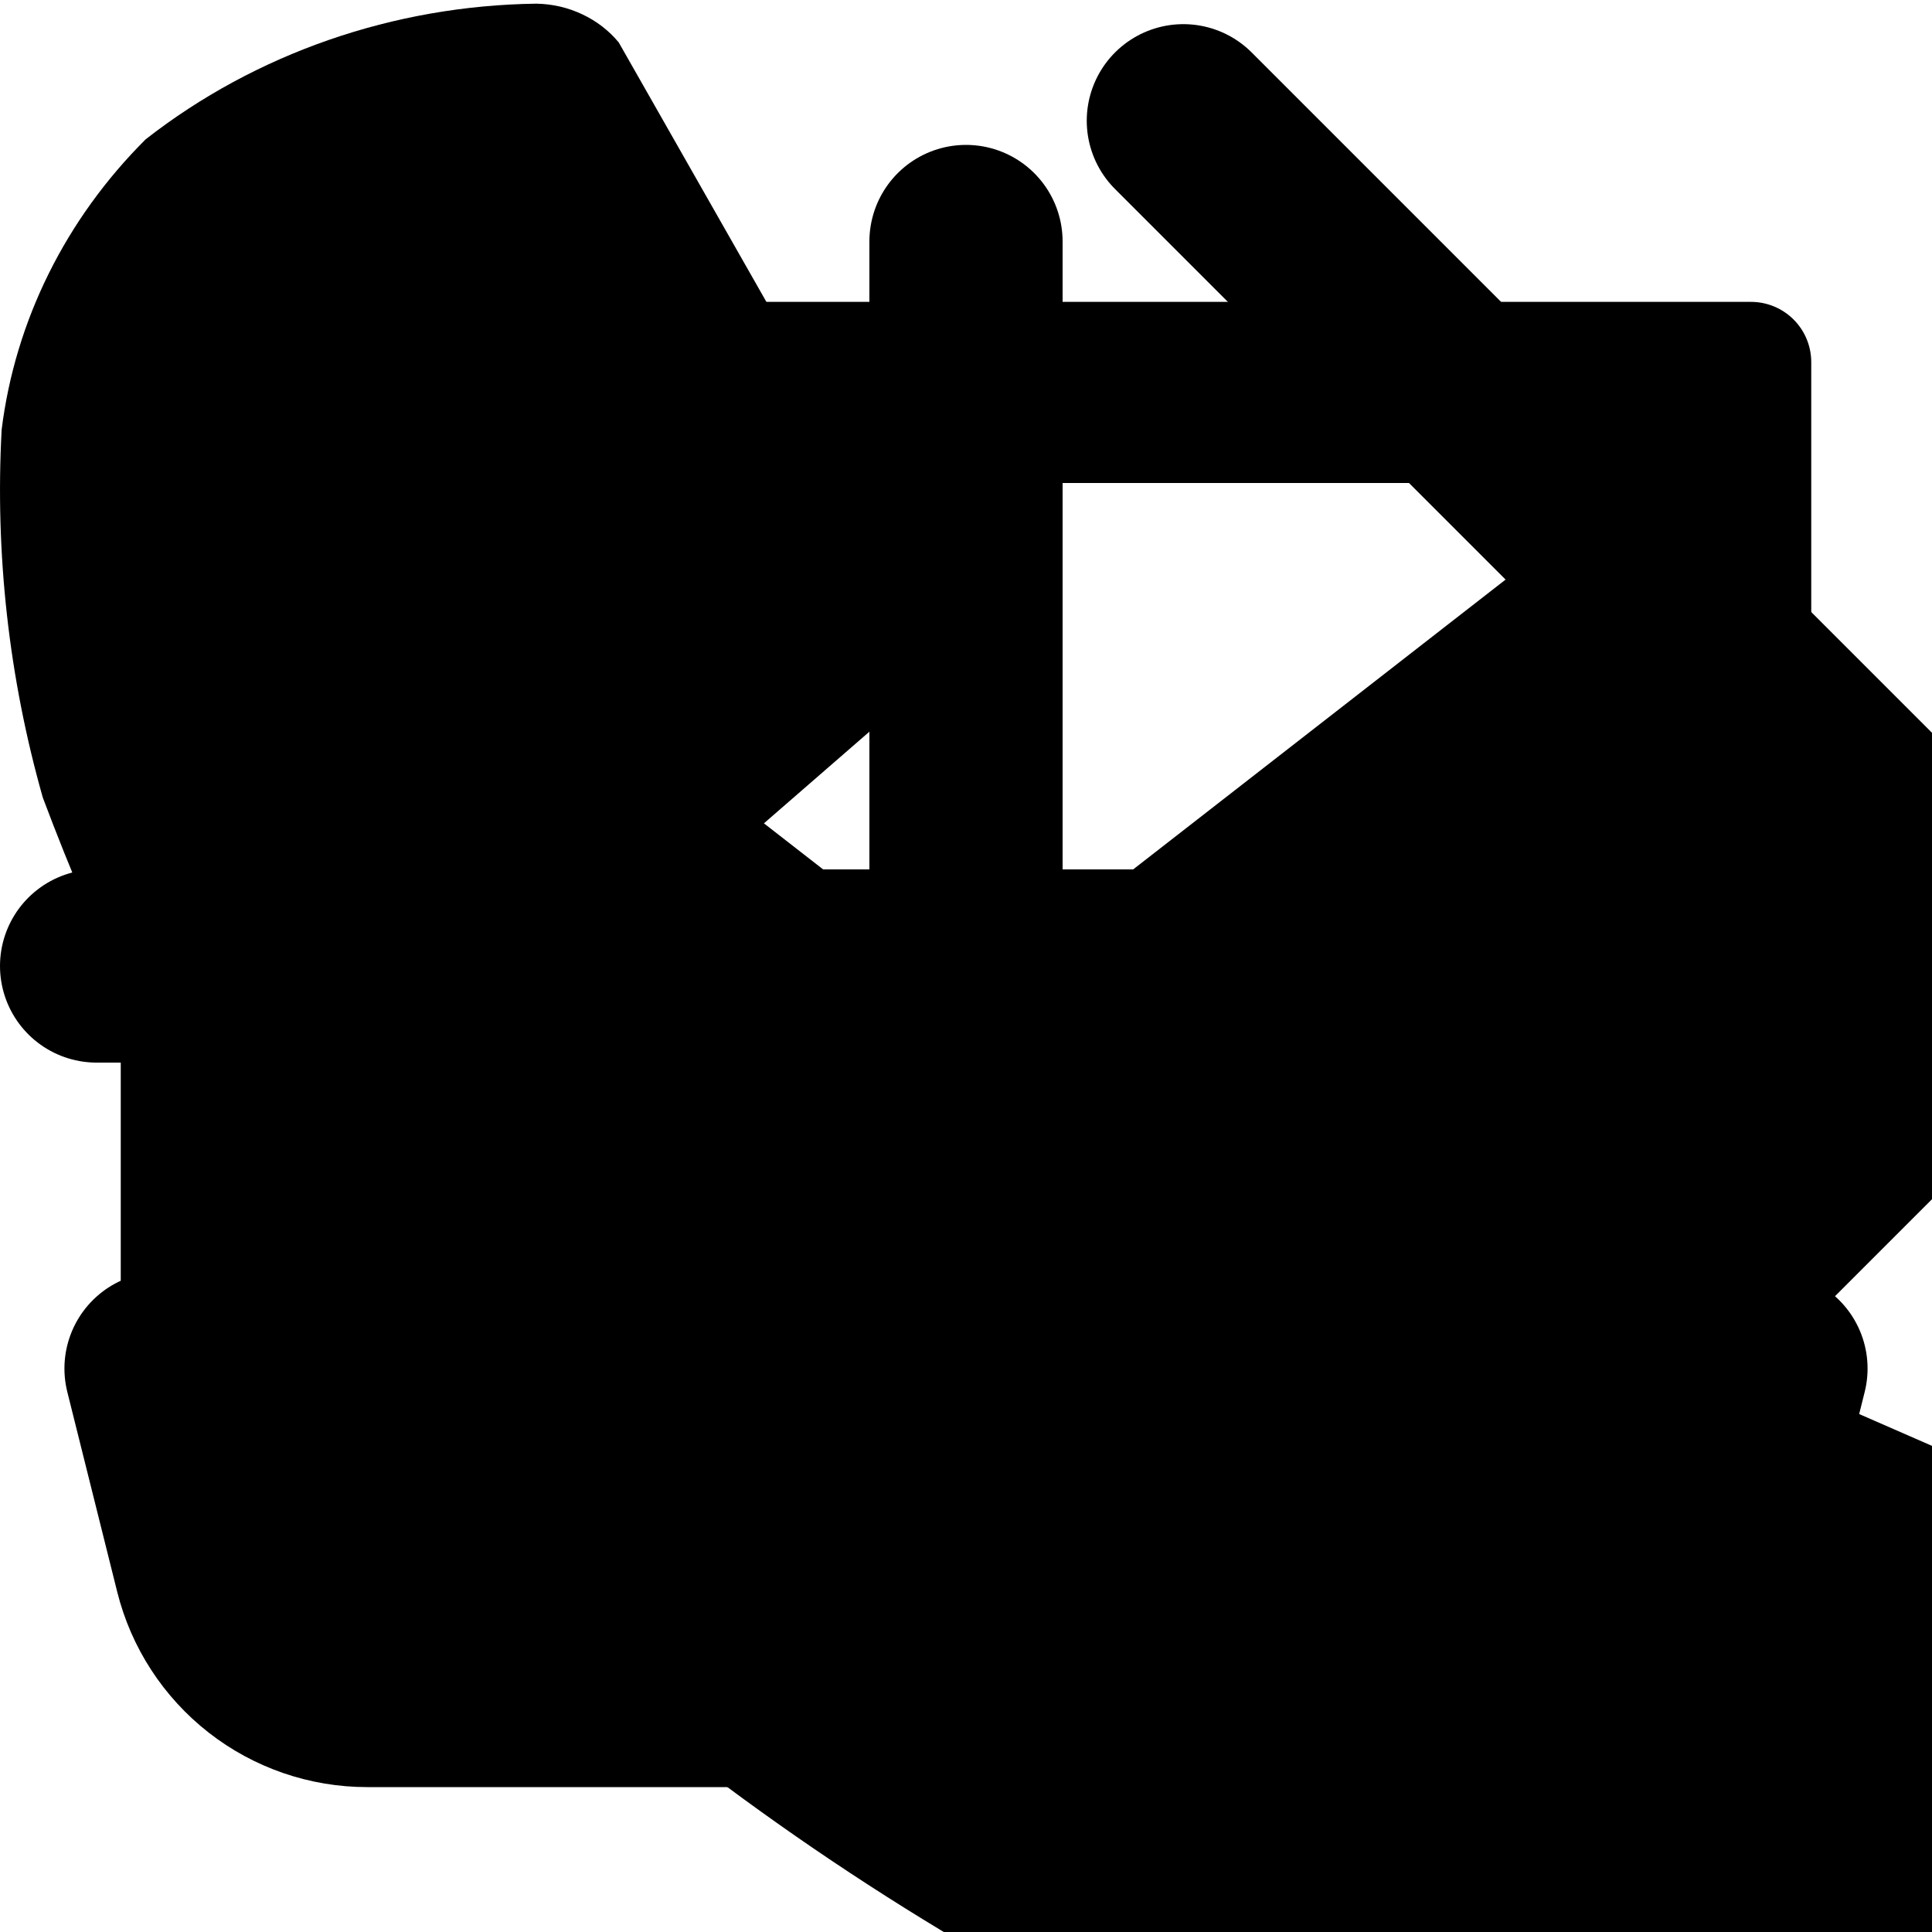
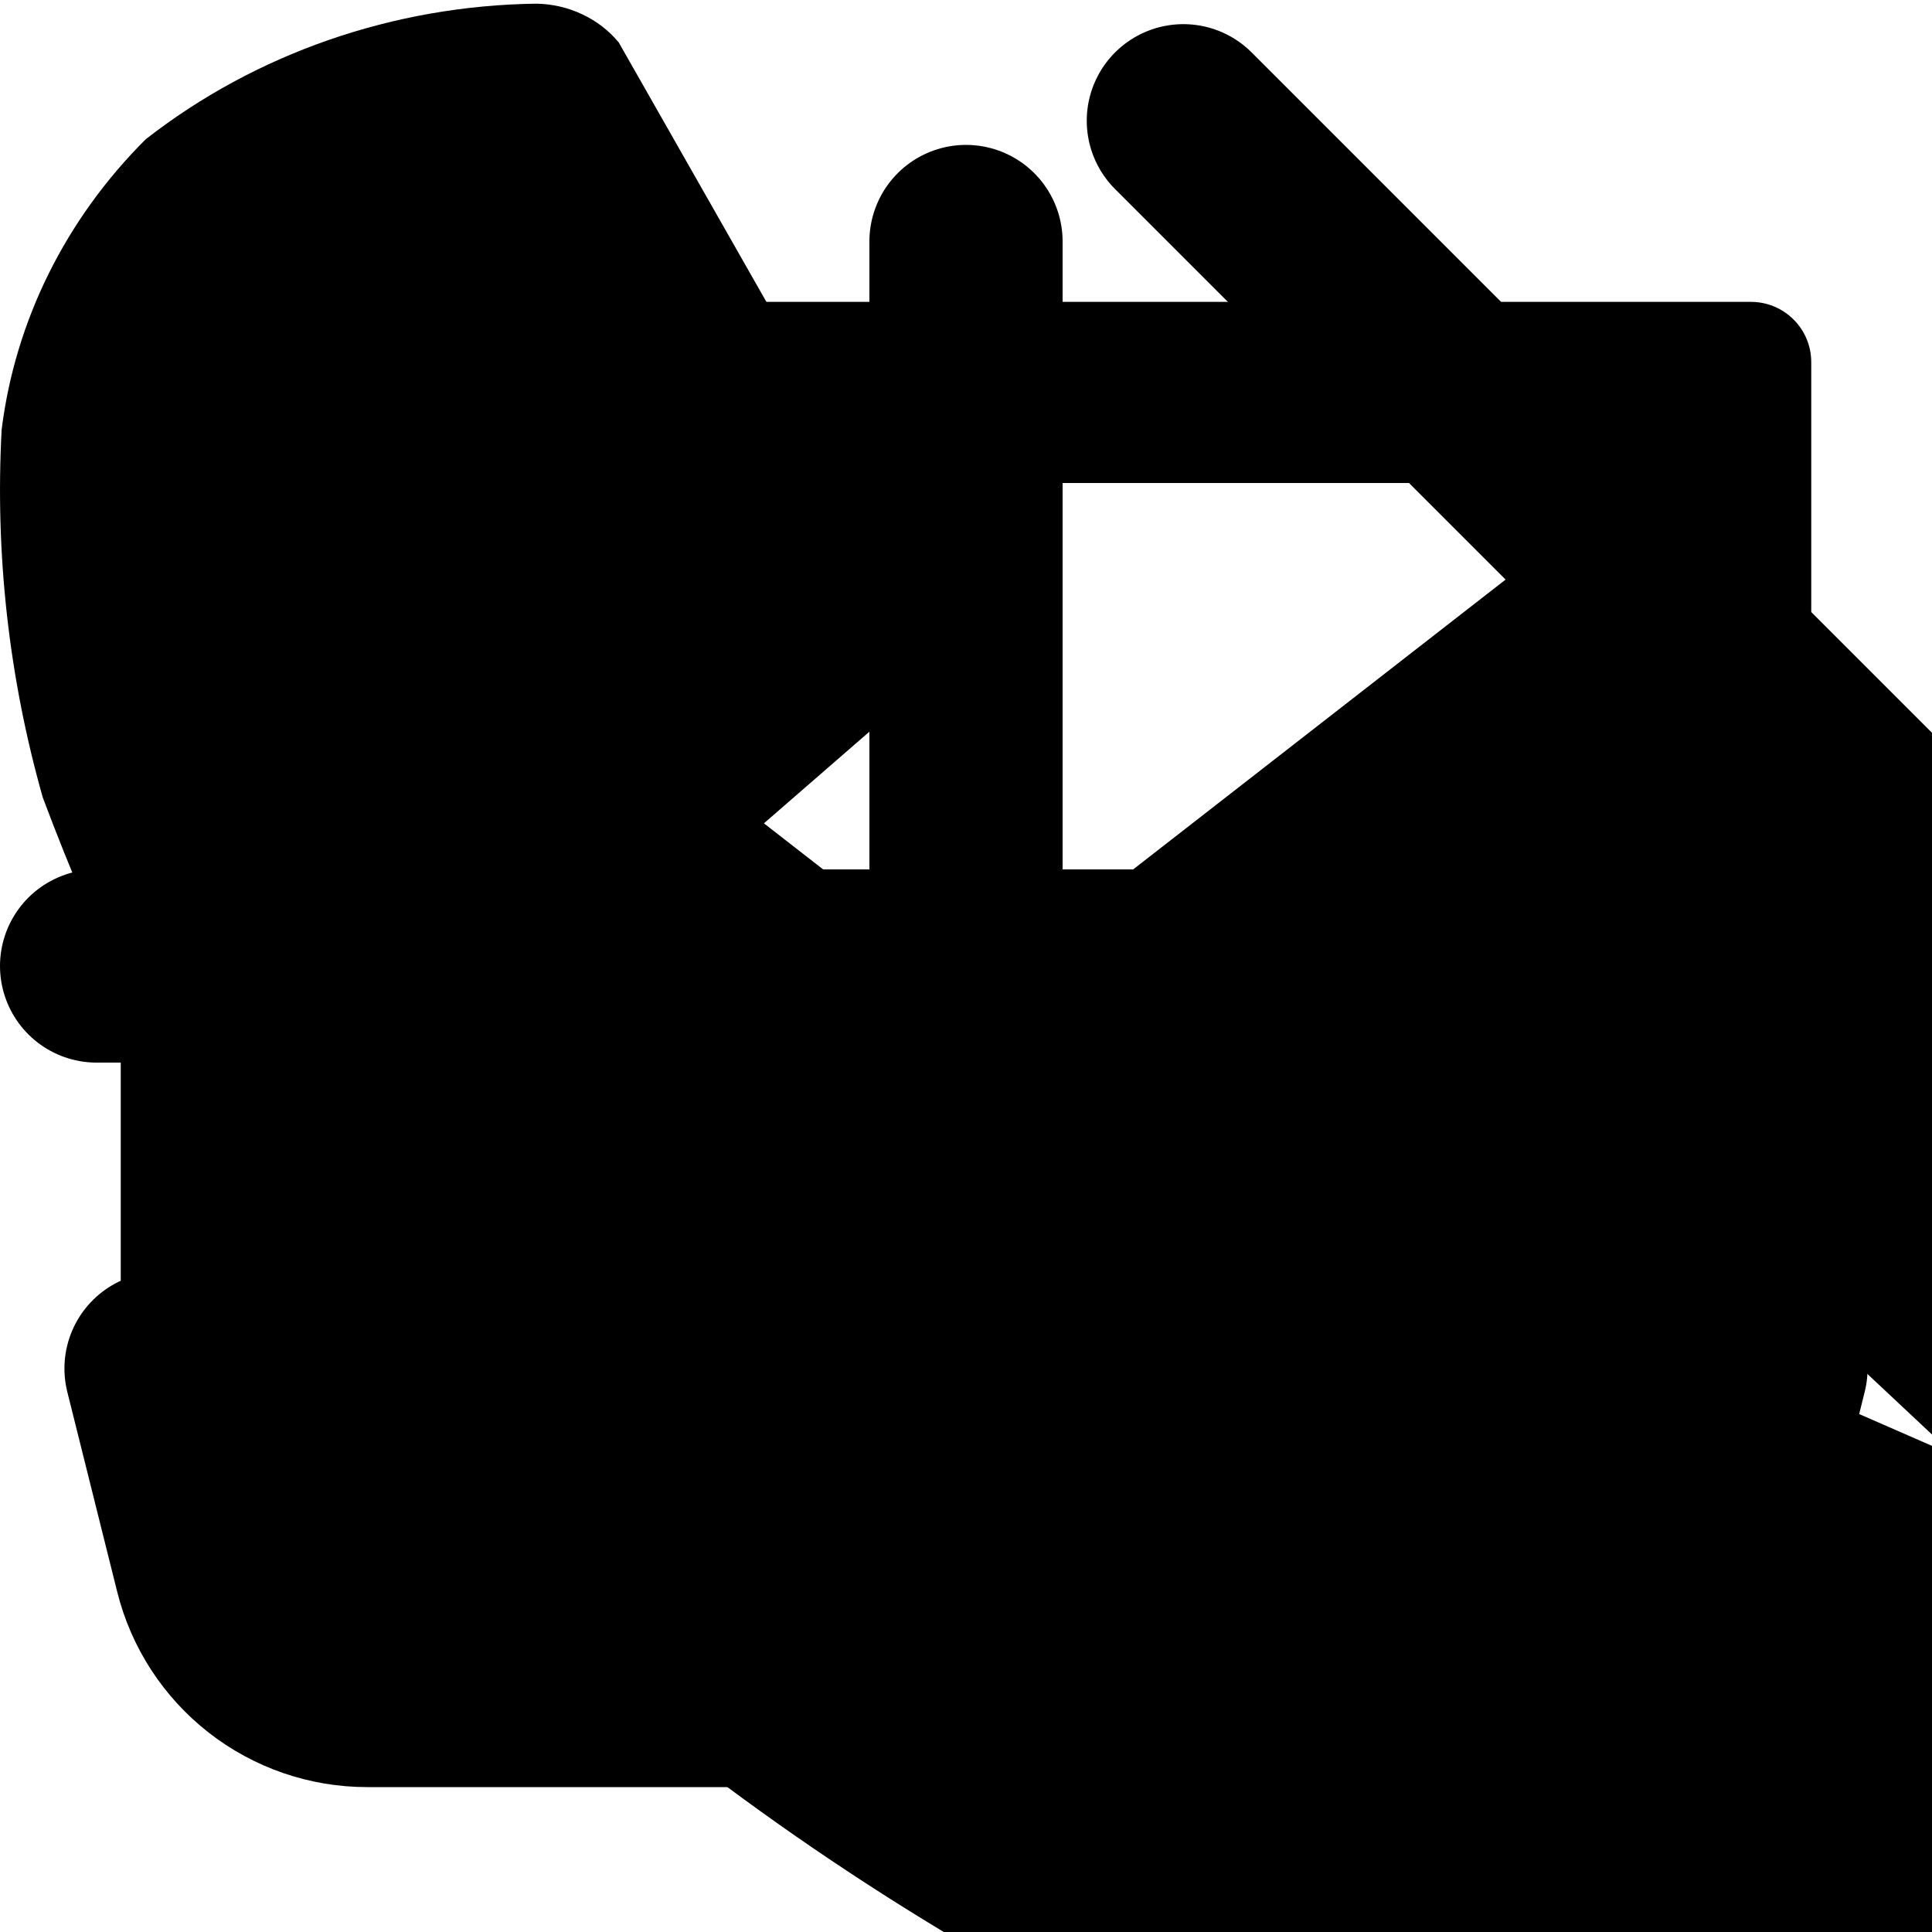
<svg xmlns="http://www.w3.org/2000/svg" width="20" height="20" viewBox="0 0 20 20" fill="none">
  <g id="mail">
    <path id="Vector" d="M18.125 3.125H1.875C1.529 3.125 1.25 3.404 1.25 3.75V16.25C1.25 16.596 1.529 16.875 1.875 16.875H18.125C18.471              16.875 18.75 16.596 18.75 16.25V3.75C18.75 3.404 18.471 3.125 18.125 3.125ZM16.547 5.252L10.385 10.047C10.232              10.166 10.02 10.166 9.867 10.047L3.703 5.252C3.68 5.234 3.663 5.209 3.654 5.181C3.646 5.153 3.646              5.123 3.656 5.095C3.665 5.067 3.683 5.043 3.707 5.026C3.731 5.009 3.76 5 3.789 5H16.461C16.49 5 16.519              5.009 16.543 5.026C16.567 5.043 16.585 5.067 16.594 5.095C16.604 5.123 16.604 5.153 16.596 5.181C16.587 5.209              16.57 5.234 16.547 5.252Z" fill="currentColor" />
  </g>
  <g id="download">
    <path d="M10 12.5L13.333 9.167M10 12.5V2.5V12.5ZM10 12.5L6.667 9.167L10 12.5Z" stroke="currentColor" stroke-width="2" stroke-linecap="round" stroke-linejoin="round" />
    <path stroke="currentColor" d="M1.667 14.167L2.184 16.238C2.274 16.598 2.482 16.918 2.775 17.147C3.068 17.376 3.429 17.5 3.801              17.5H16.199C16.571 17.5 16.932 17.376 17.225 17.147C17.518 16.918 17.726 16.598 17.816 16.238L18.333 14.167" stroke-width="2" stroke-linecap="round" stroke-linejoin="round" />
  </g>
  <g id="arrow">
    <path d="M1 10H21" stroke="currentColor" stroke-width="2" stroke-linecap="round" stroke-linejoin="round" />
    <path d="M12.25 1.25L21 10L12.25 18.75" stroke="currentColor" stroke-width="2" stroke-linecap="round" stroke-linejoin="round" />
  </g>
  <g id="tel">
    <path d="M13.858 16.073L16.417 13.867C16.501 13.791 16.602 13.734 16.712 13.699C16.823 13.665 16.94 13.653 17.056 13.667L17.482              13.867L23.444 16.473C23.87 16.674 23.87 16.874 23.87 17.275C23.857 17.953 23.699 18.621 23.407 19.241C23.115 19.86 22.695              20.419 22.17 20.883C21.578 21.42 20.876 21.838 20.108 22.113C19.339 22.388 18.52 22.514 17.698 22.483C15.62 22.471              13.575 21.99 11.736 21.08C9.568 19.998 7.56 18.651 5.766 17.075C4.581 15.686 3.513 14.212 2.572 12.665C1.727 11.257              1.015 9.781 0.443 8.256C0.091 7.015 -0.052 5.73 0.017 4.448C0.157 3.321 0.68 2.267 1.508 1.442C2.646              0.553 4.074 0.057 5.553 0.038C5.718 0.041 5.88 0.078 6.027 0.148C6.175 0.217 6.304 0.317 6.405              0.439L9.599 6.051C9.621 6.203 9.696 6.344 9.812 6.452C9.826 6.561 9.815 6.671 9.778 6.775C9.741 6.88              9.68 6.975 9.599 7.054L6.831 9.459C6.725 9.606 6.668 9.781 6.668 9.96C6.668 10.138 6.725 10.313 6.831 10.461C7.561              11.611 8.417 12.686 9.386 13.668C10.424 14.644 11.566 15.517 12.793 16.273C13.217 16.474 13.645 16.474 13.858 16.073Z" fill="currentColor" />
  </g>
+   <g id="goTop">
+     <g clip-path="url(#clip0_20_2005)">
+       <path d="M13.807 11.281V22H16.193V11.281L21.313 16.081L23 14.5L15 7L7 14.5L8.687 16.081L13.807 11.281Z" fill="currentColor" />
+     </g>
+     <defs>
+       <clipPath id="clip0_20_2005">
+         <rect width="30" height="30" fill="currentColor" />
+       </clipPath>
+     </defs>
+   </g>
</svg>
